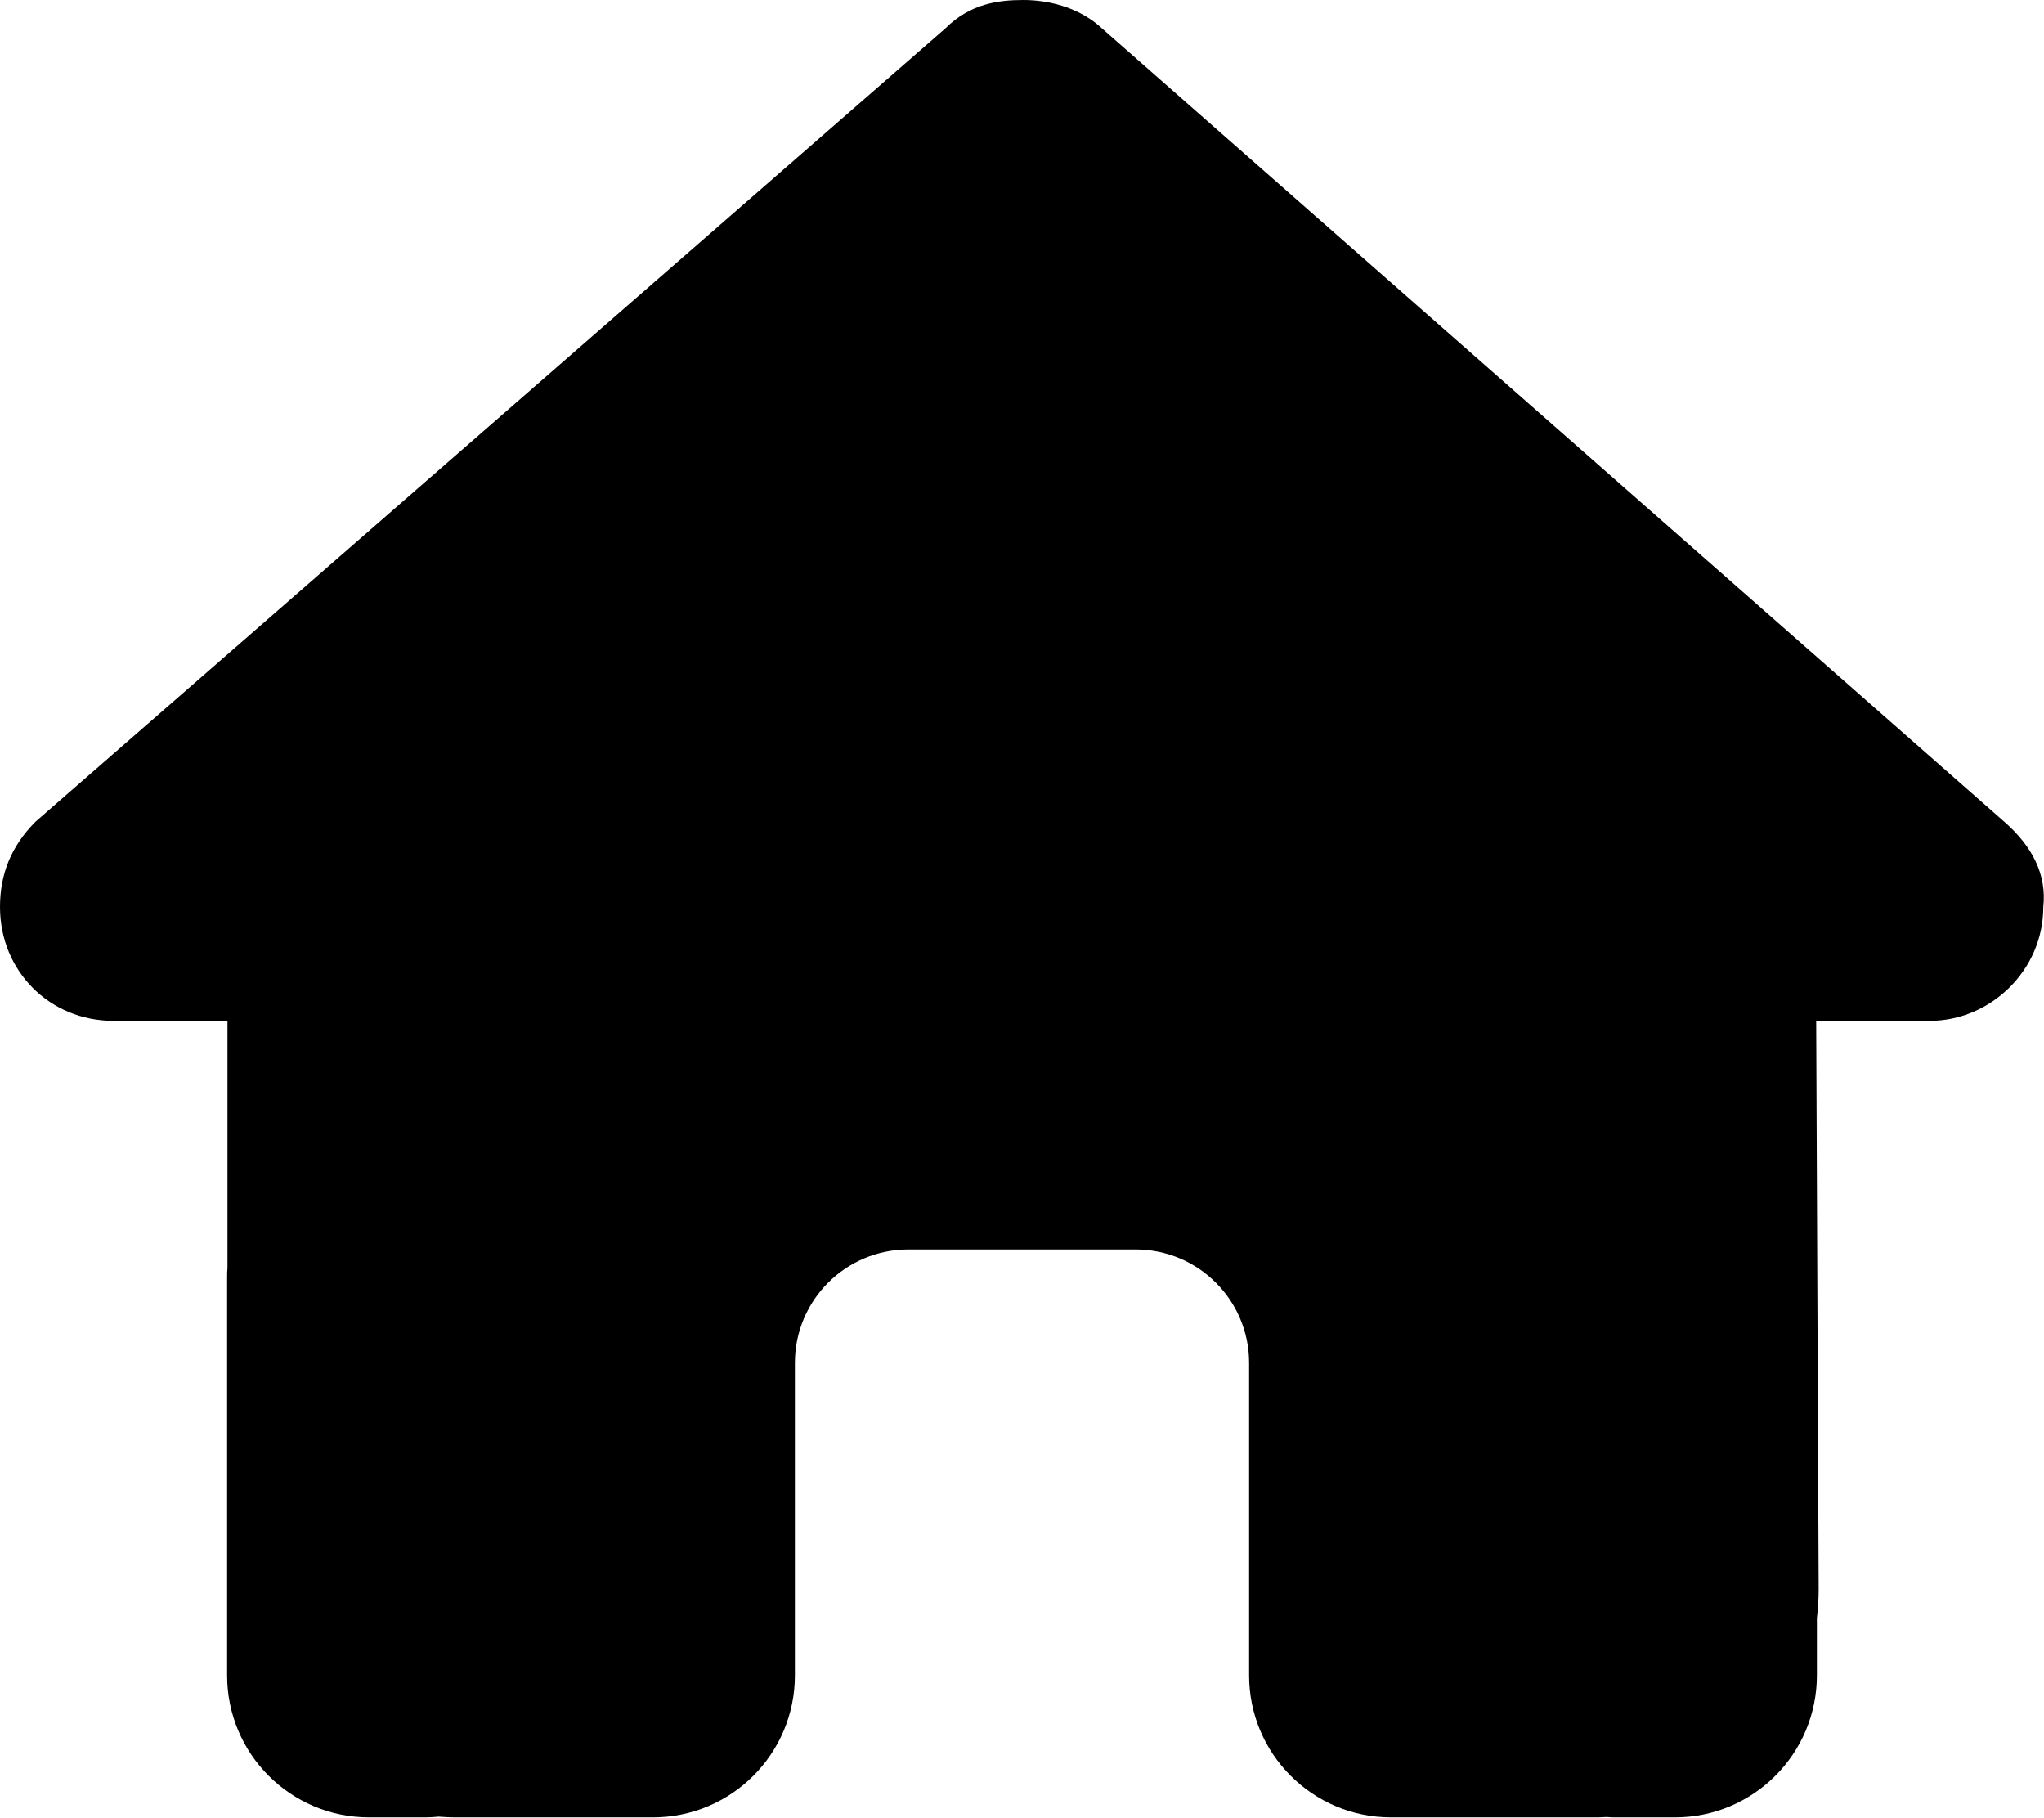
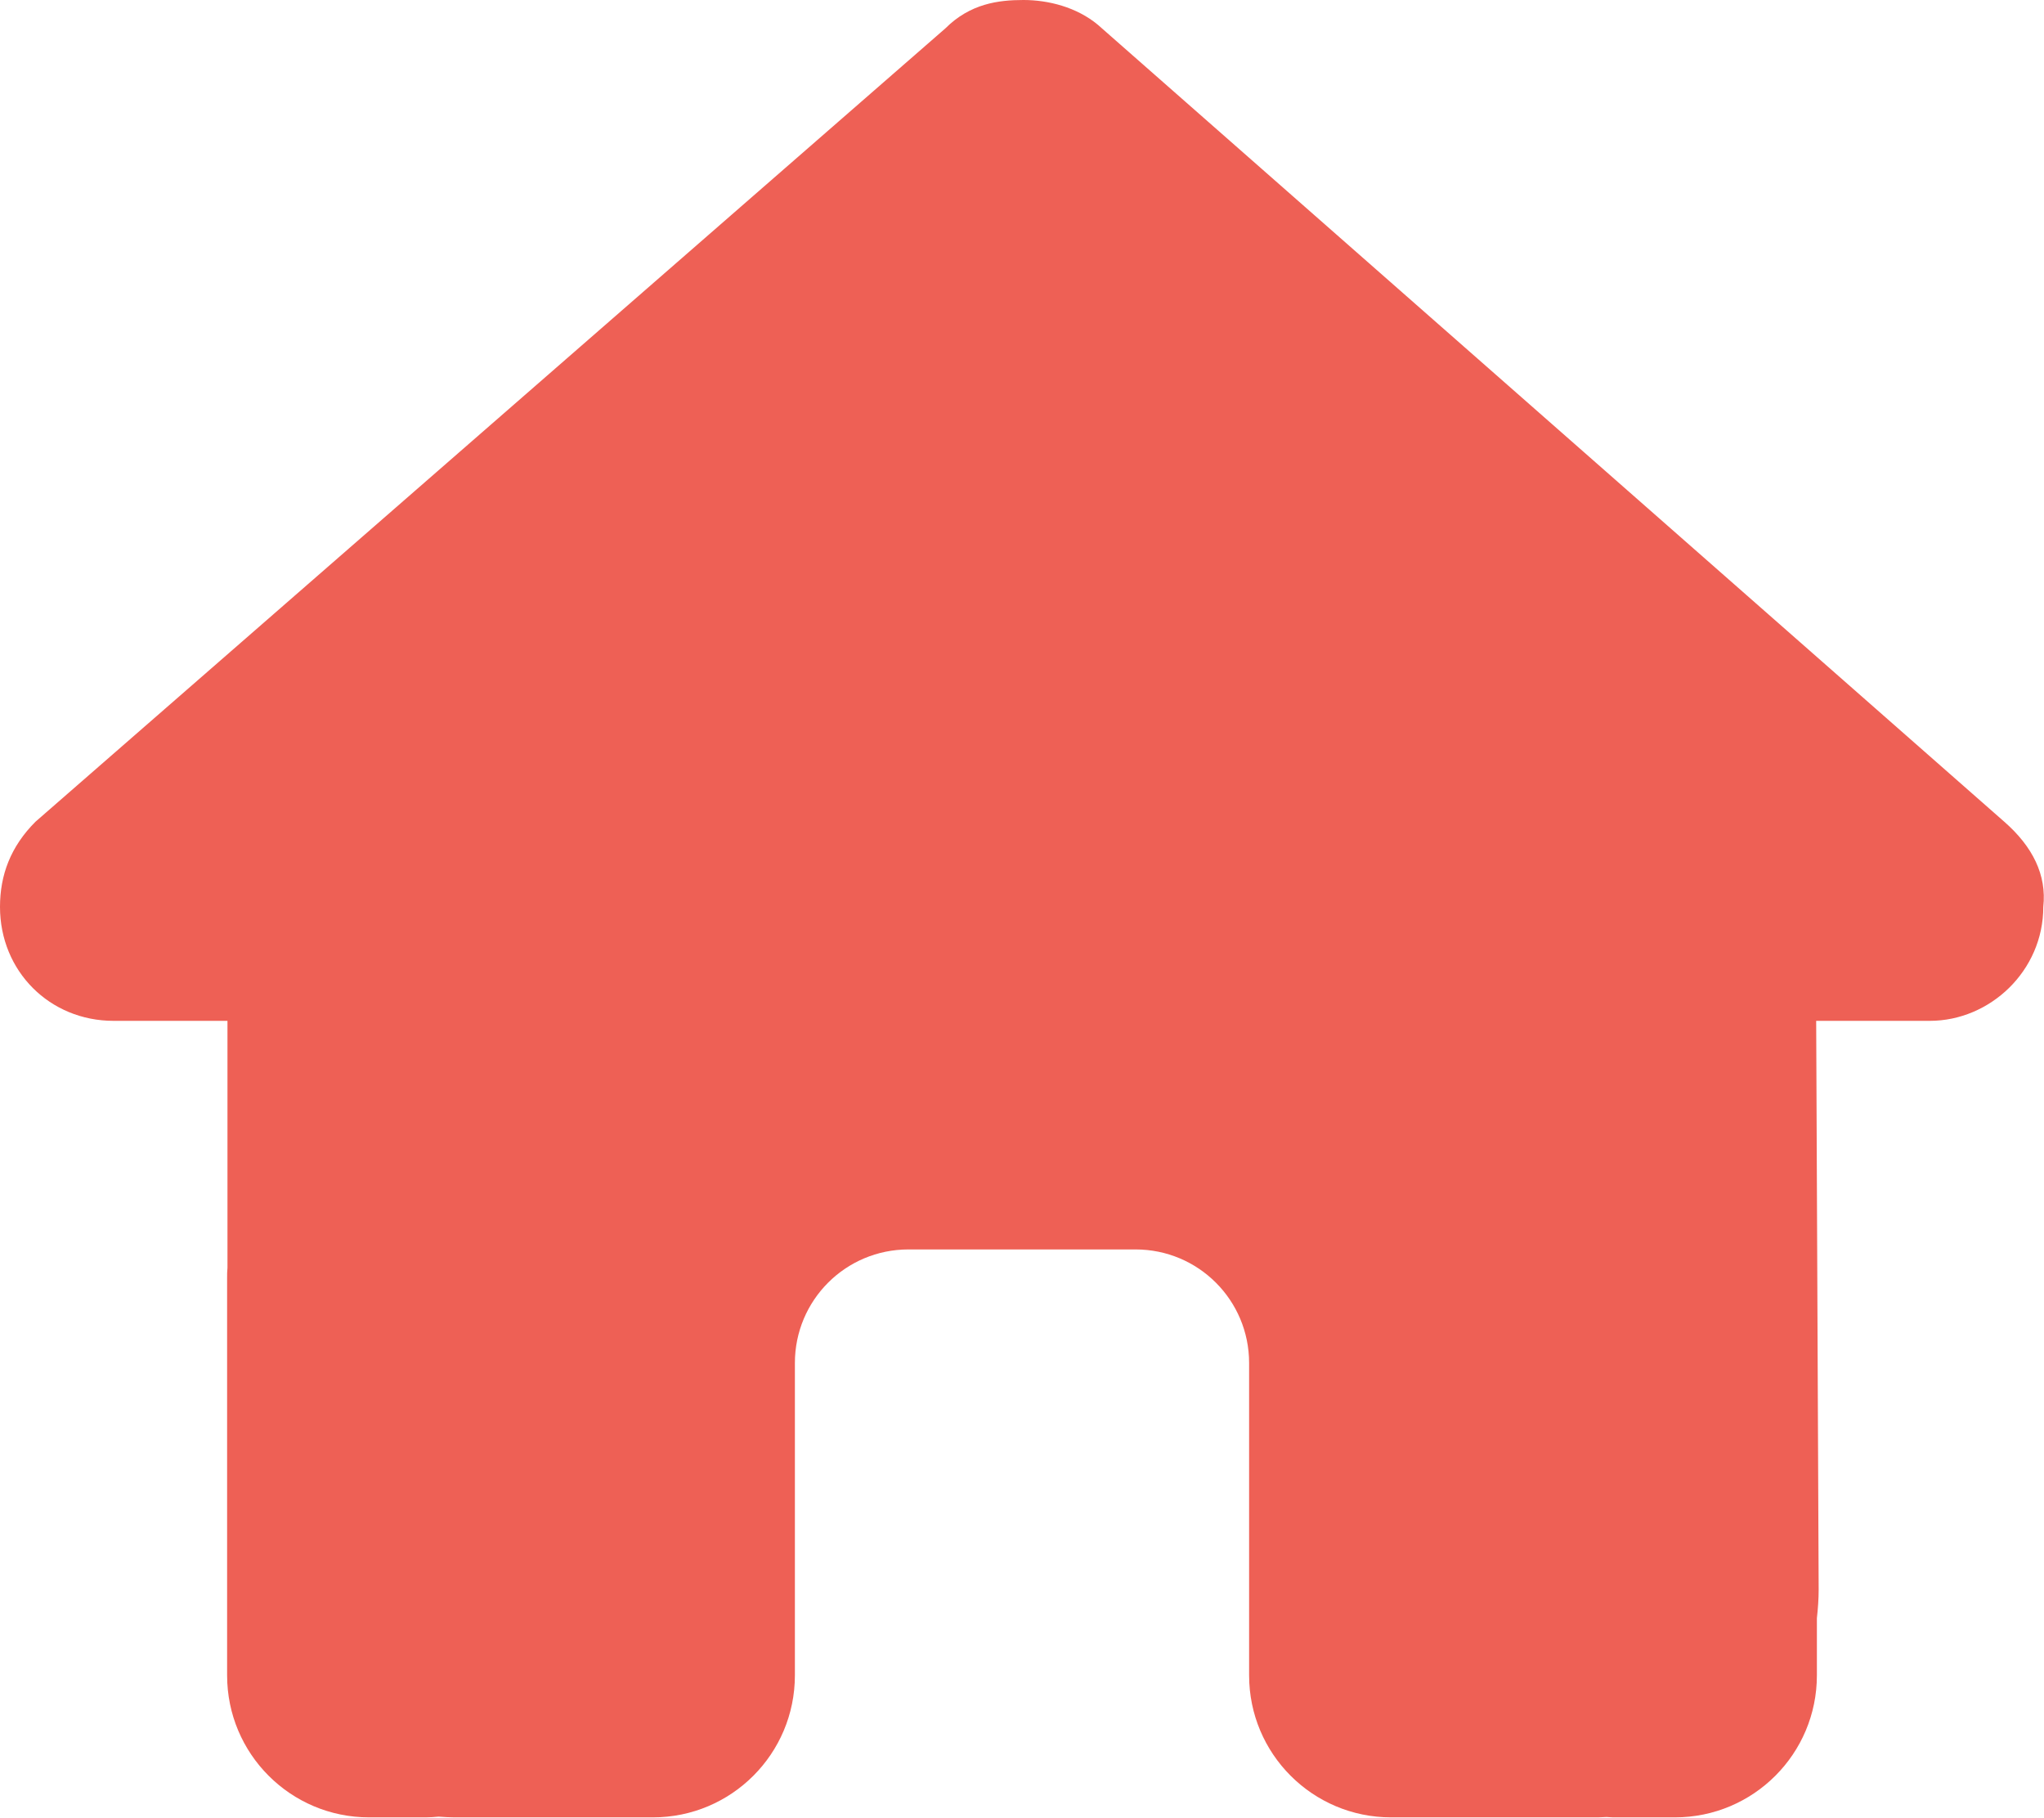
<svg xmlns="http://www.w3.org/2000/svg" height="1em" viewBox="0 0 576 512">
-   <path d="M575.8 255.5c0 18-15 32.1-32 32.1h-32l.7 160.2c0 2.7-.2 5.4-.5 8.1V472c0 22.1-17.9 40-40 40H456c-1.1 0-2.2 0-3.3-.1c-1.4 .1-2.8 .1-4.2 .1H416 392c-22.1 0-40-17.9-40-40V448 384c0-17.7-14.3-32-32-32H256c-17.7 0-32 14.3-32 32v64 24c0 22.1-17.9 40-40 40H160 128.1c-1.5 0-3-.1-4.5-.2c-1.2 .1-2.4 .2-3.6 .2H104c-22.1 0-40-17.9-40-40V360c0-.9 0-1.9 .1-2.8V287.6H32c-18 0-32-14-32-32.1c0-9 3-17 10-24L266.4 8c7-7 15-8 22-8s15 2 21 7L564.8 231.5c8 7 12 15 11 24z" />
+   <path fill="#EE6055" d="M575.8 255.5c0 18-15 32.1-32 32.1h-32l.7 160.2c0 2.7-.2 5.4-.5 8.1V472c0 22.1-17.9 40-40 40H456c-1.1 0-2.2 0-3.3-.1c-1.4 .1-2.8 .1-4.2 .1H416 392c-22.1 0-40-17.9-40-40V448 384c0-17.7-14.3-32-32-32H256c-17.7 0-32 14.3-32 32v64 24c0 22.1-17.9 40-40 40H160 128.1c-1.5 0-3-.1-4.5-.2c-1.2 .1-2.4 .2-3.6 .2H104c-22.1 0-40-17.9-40-40V360c0-.9 0-1.9 .1-2.8V287.6H32c-18 0-32-14-32-32.1c0-9 3-17 10-24L266.4 8c7-7 15-8 22-8s15 2 21 7L564.8 231.5c8 7 12 15 11 24z" />
</svg>
